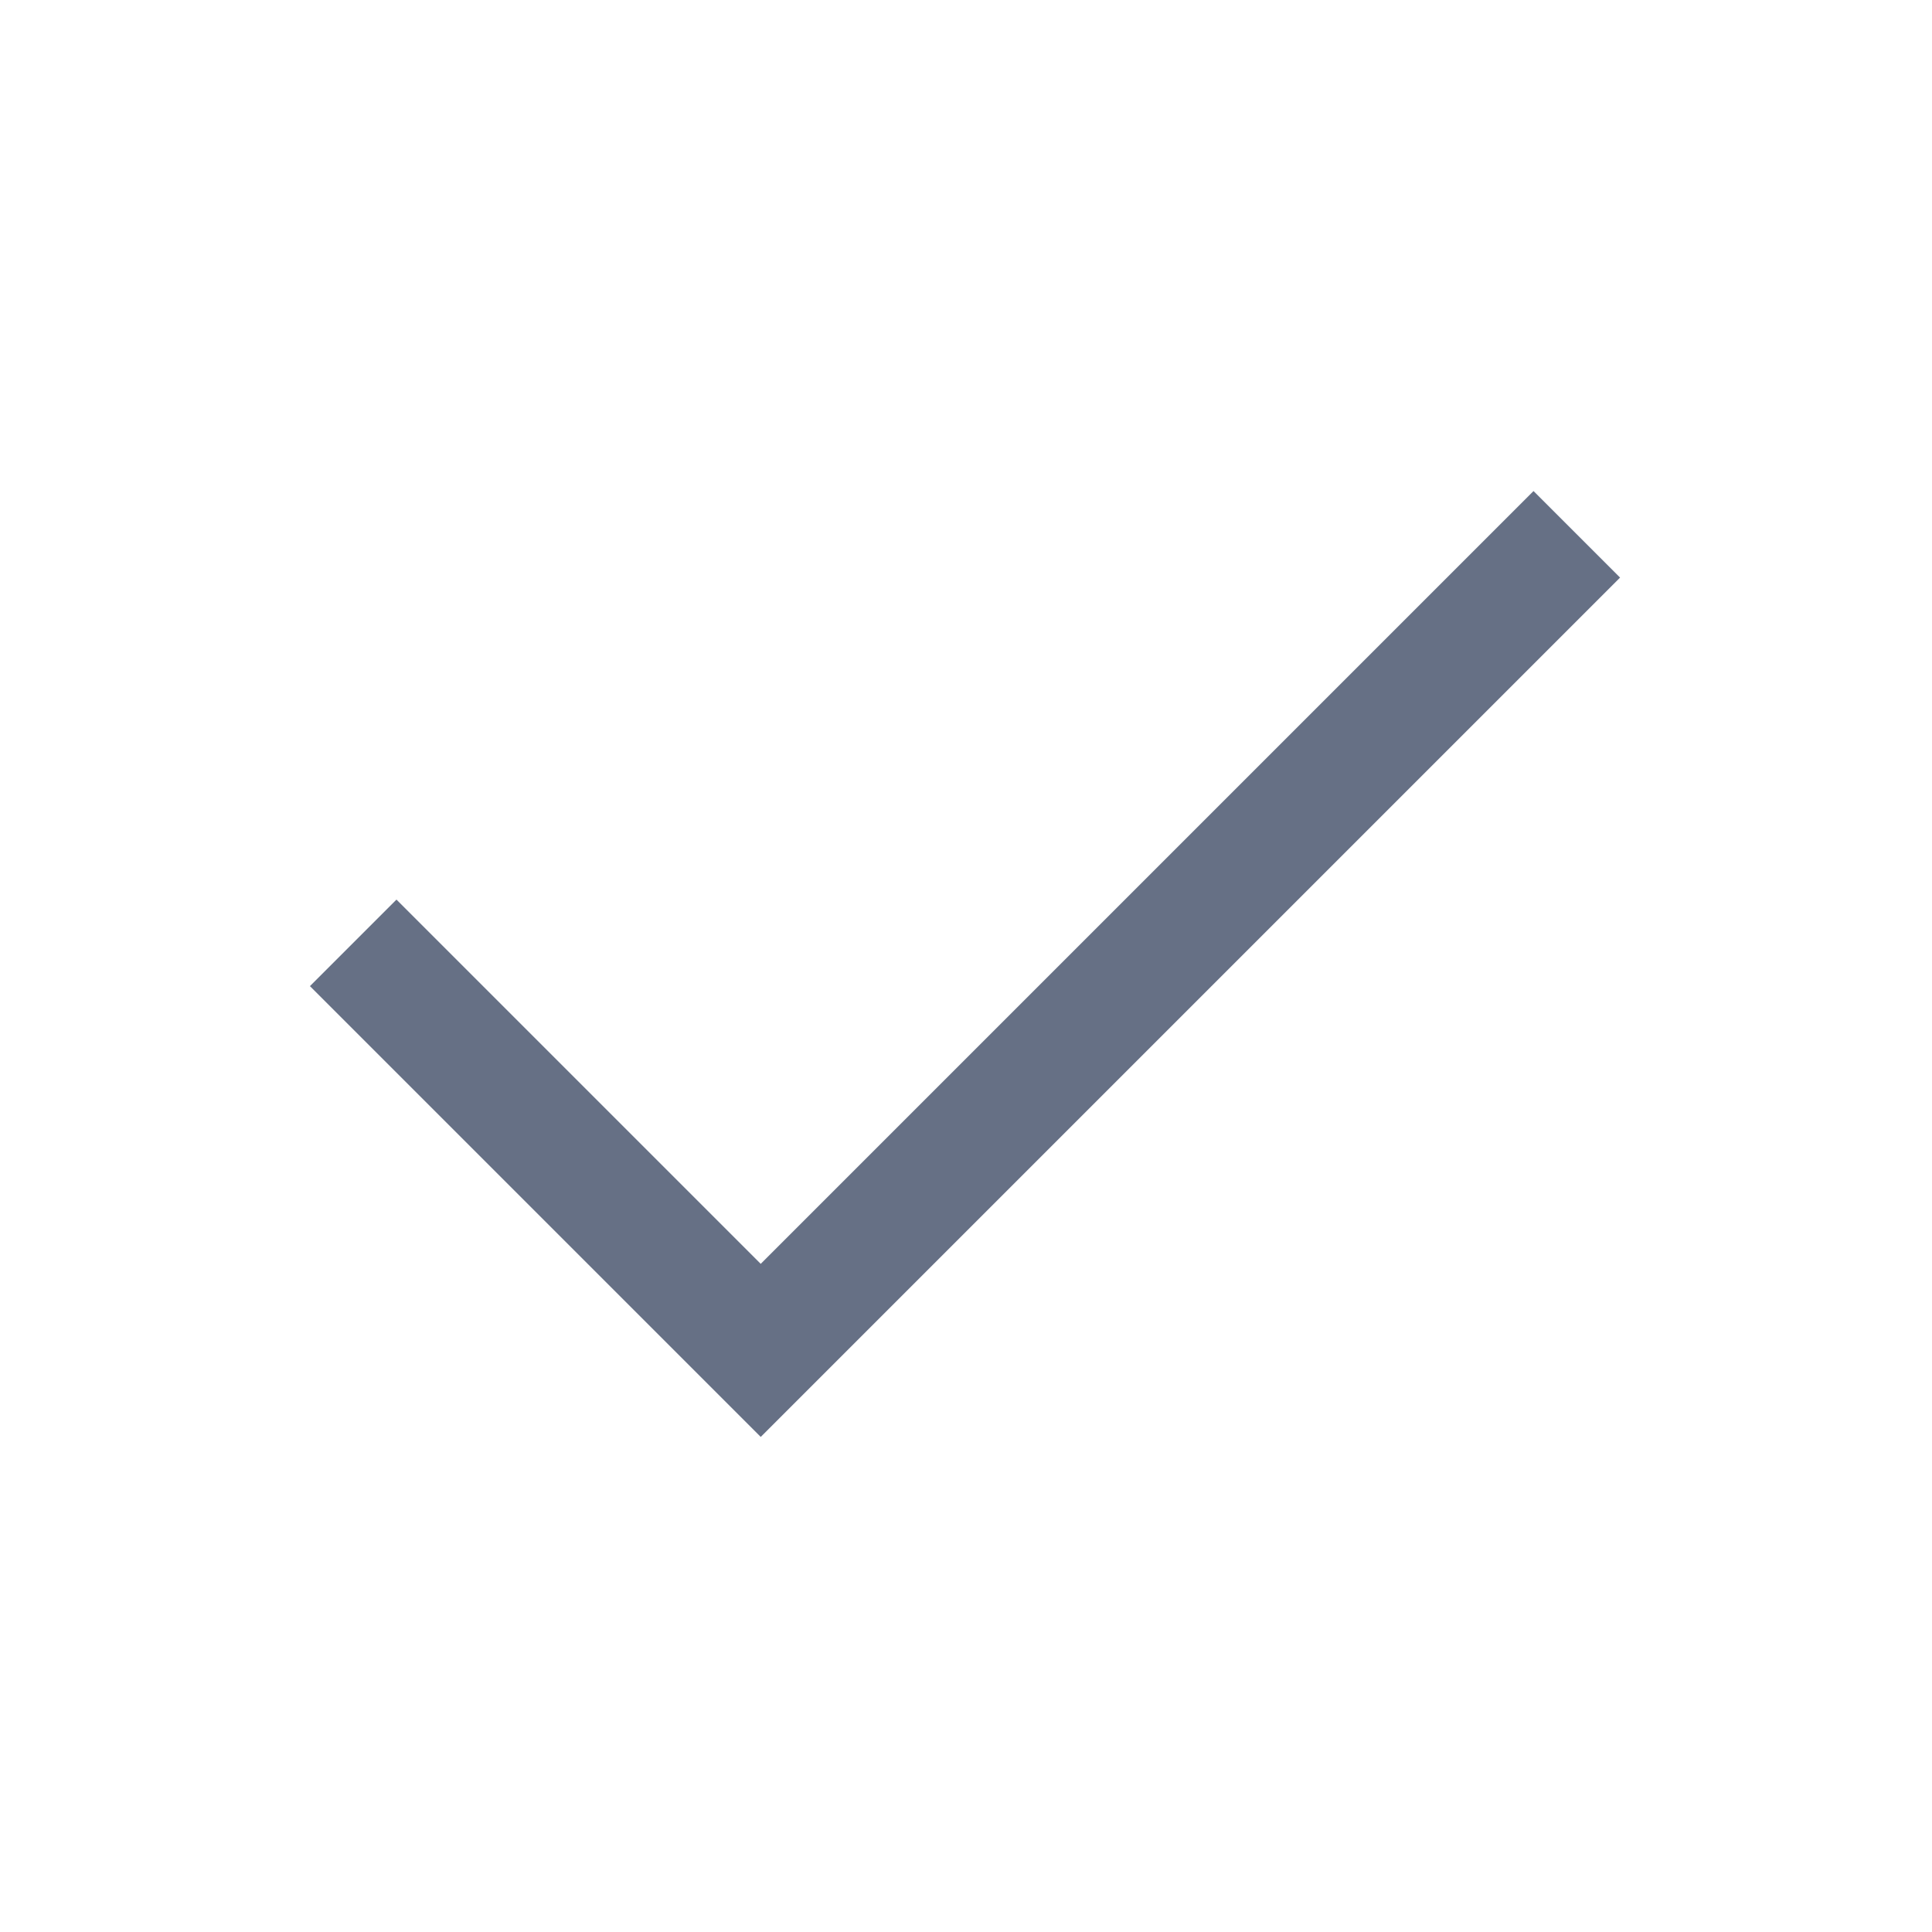
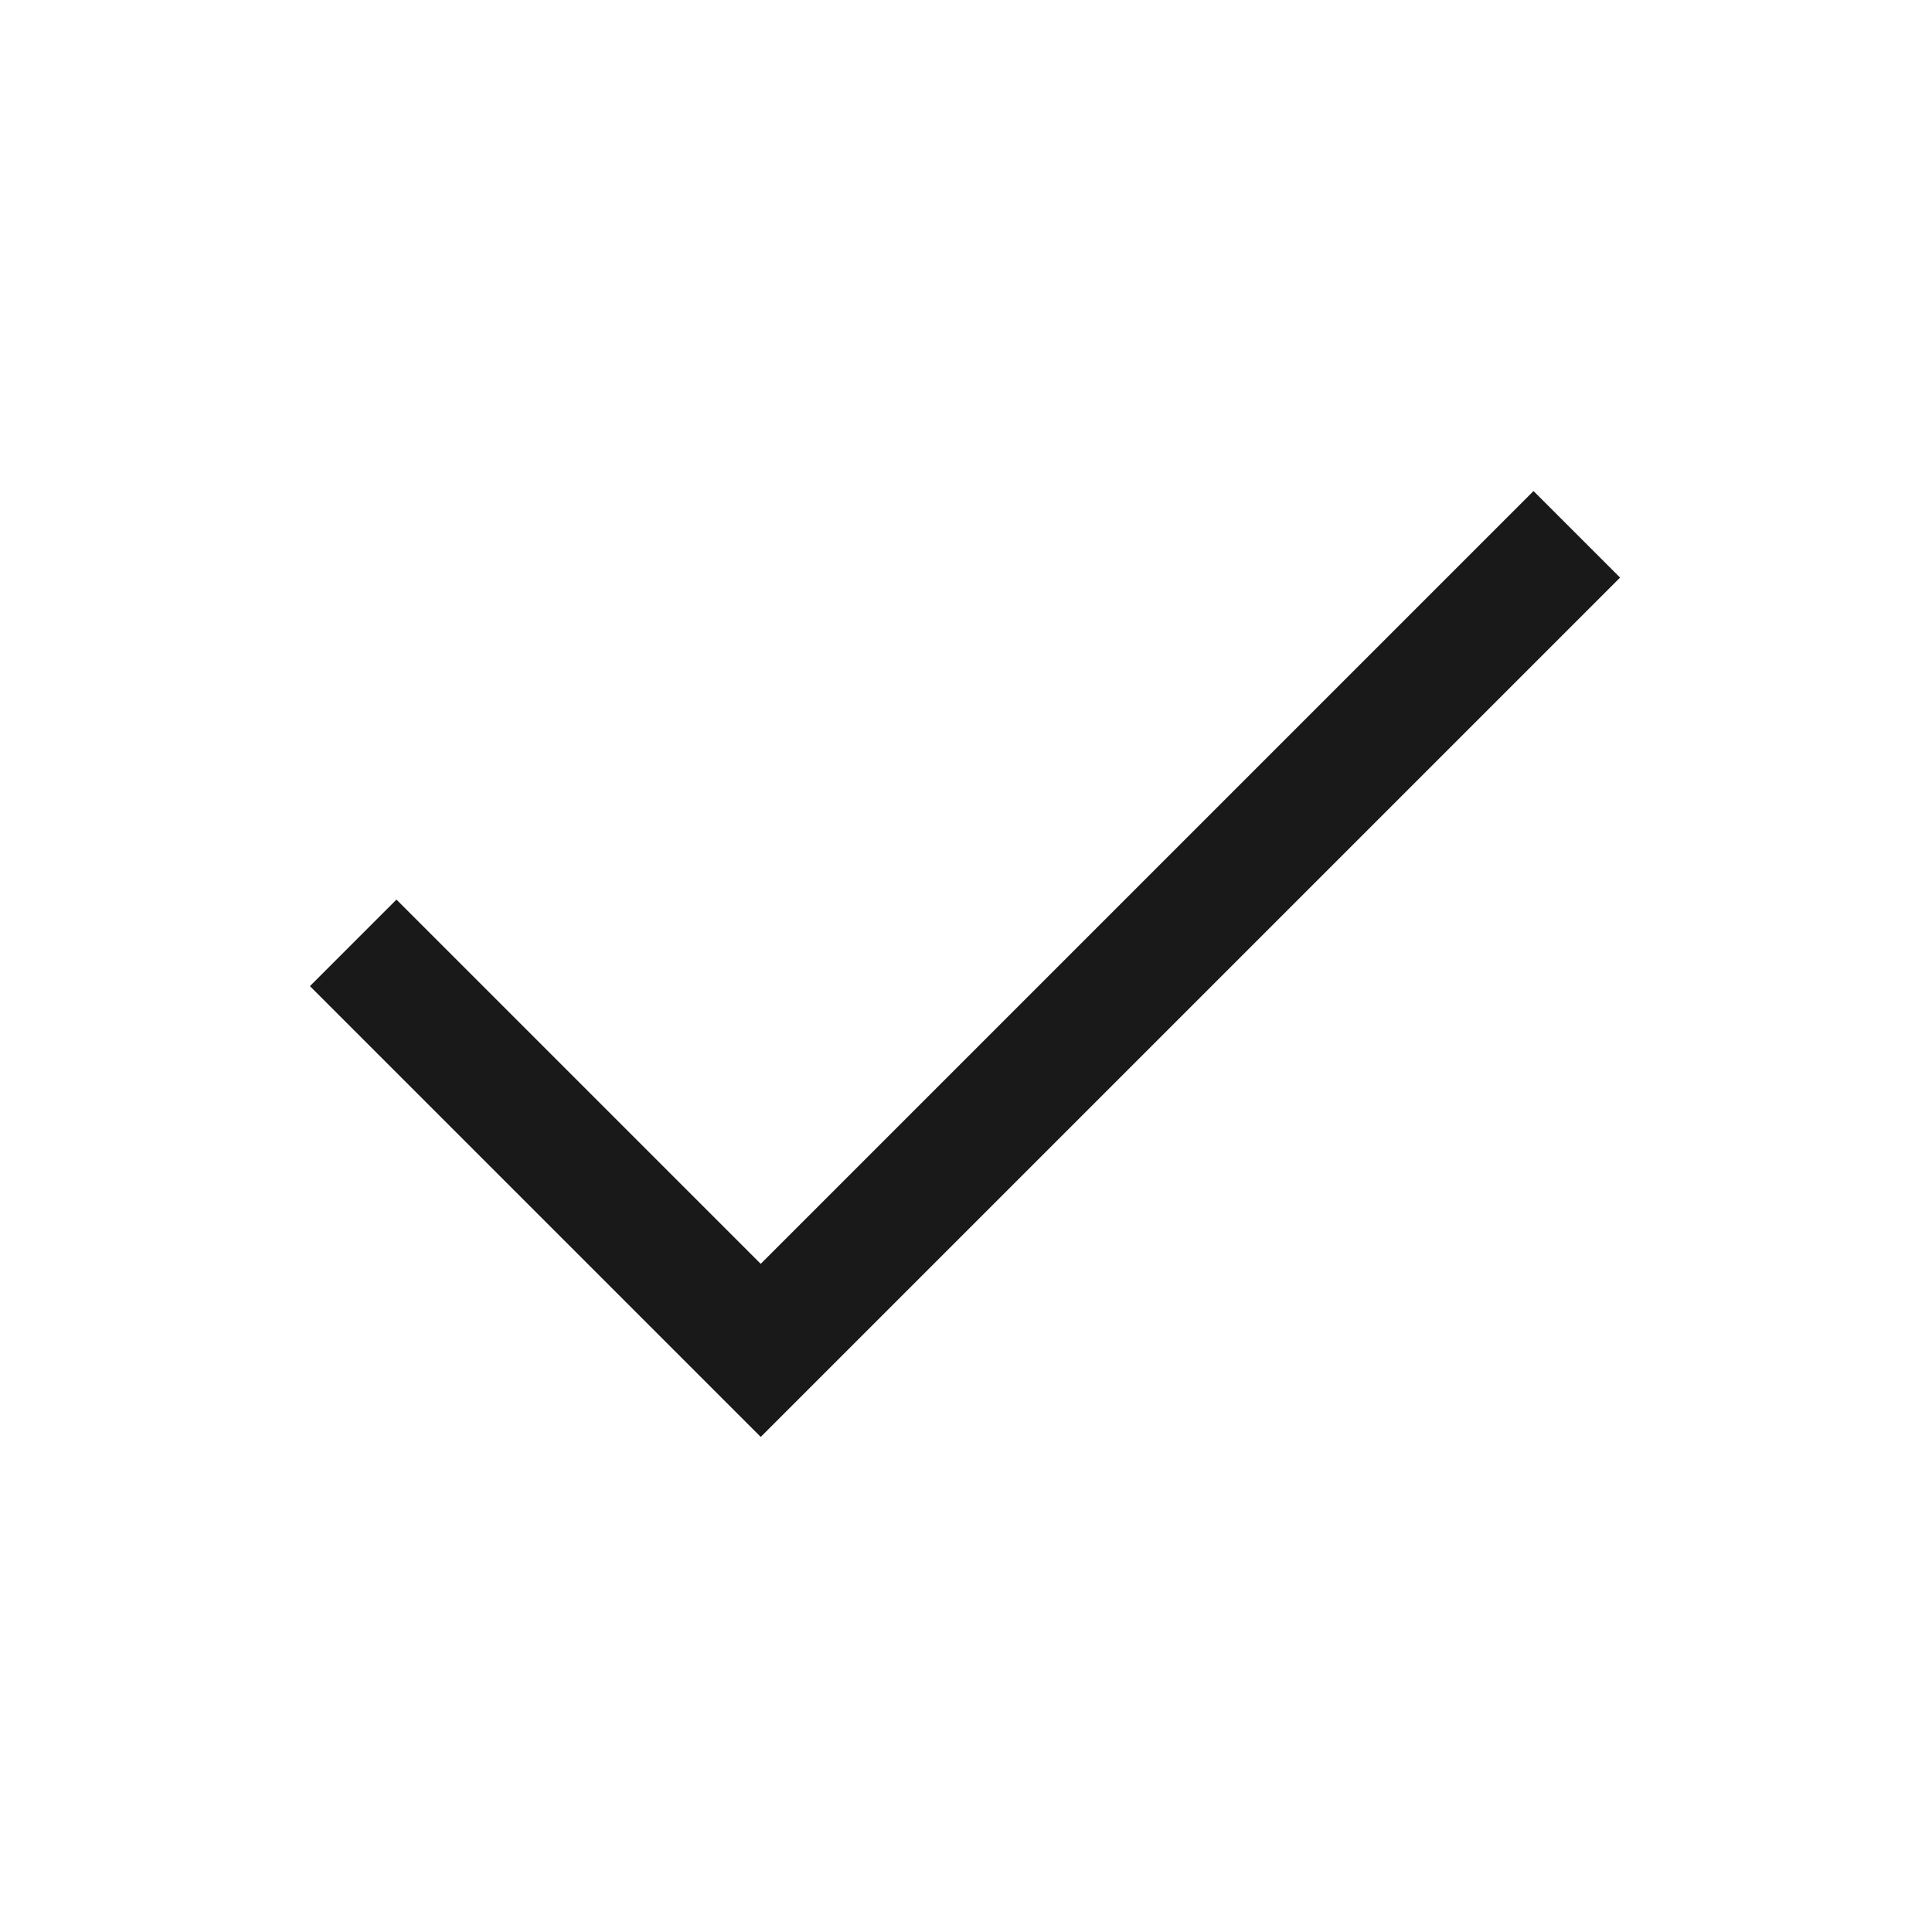
<svg xmlns="http://www.w3.org/2000/svg" width="48" height="48" viewBox="0 0 48 48" fill="none">
-   <path d="M18.9 35.7L7.7 24.5L9.85 22.35L18.9 31.4L38.1 12.2L40.25 14.35L18.9 35.7Z" fill="#667085" />
+   <path d="M18.9 35.7L7.7 24.5L9.85 22.35L18.9 31.4L38.1 12.2L40.25 14.35L18.9 35.7Z" fill="#191919" />
</svg>
